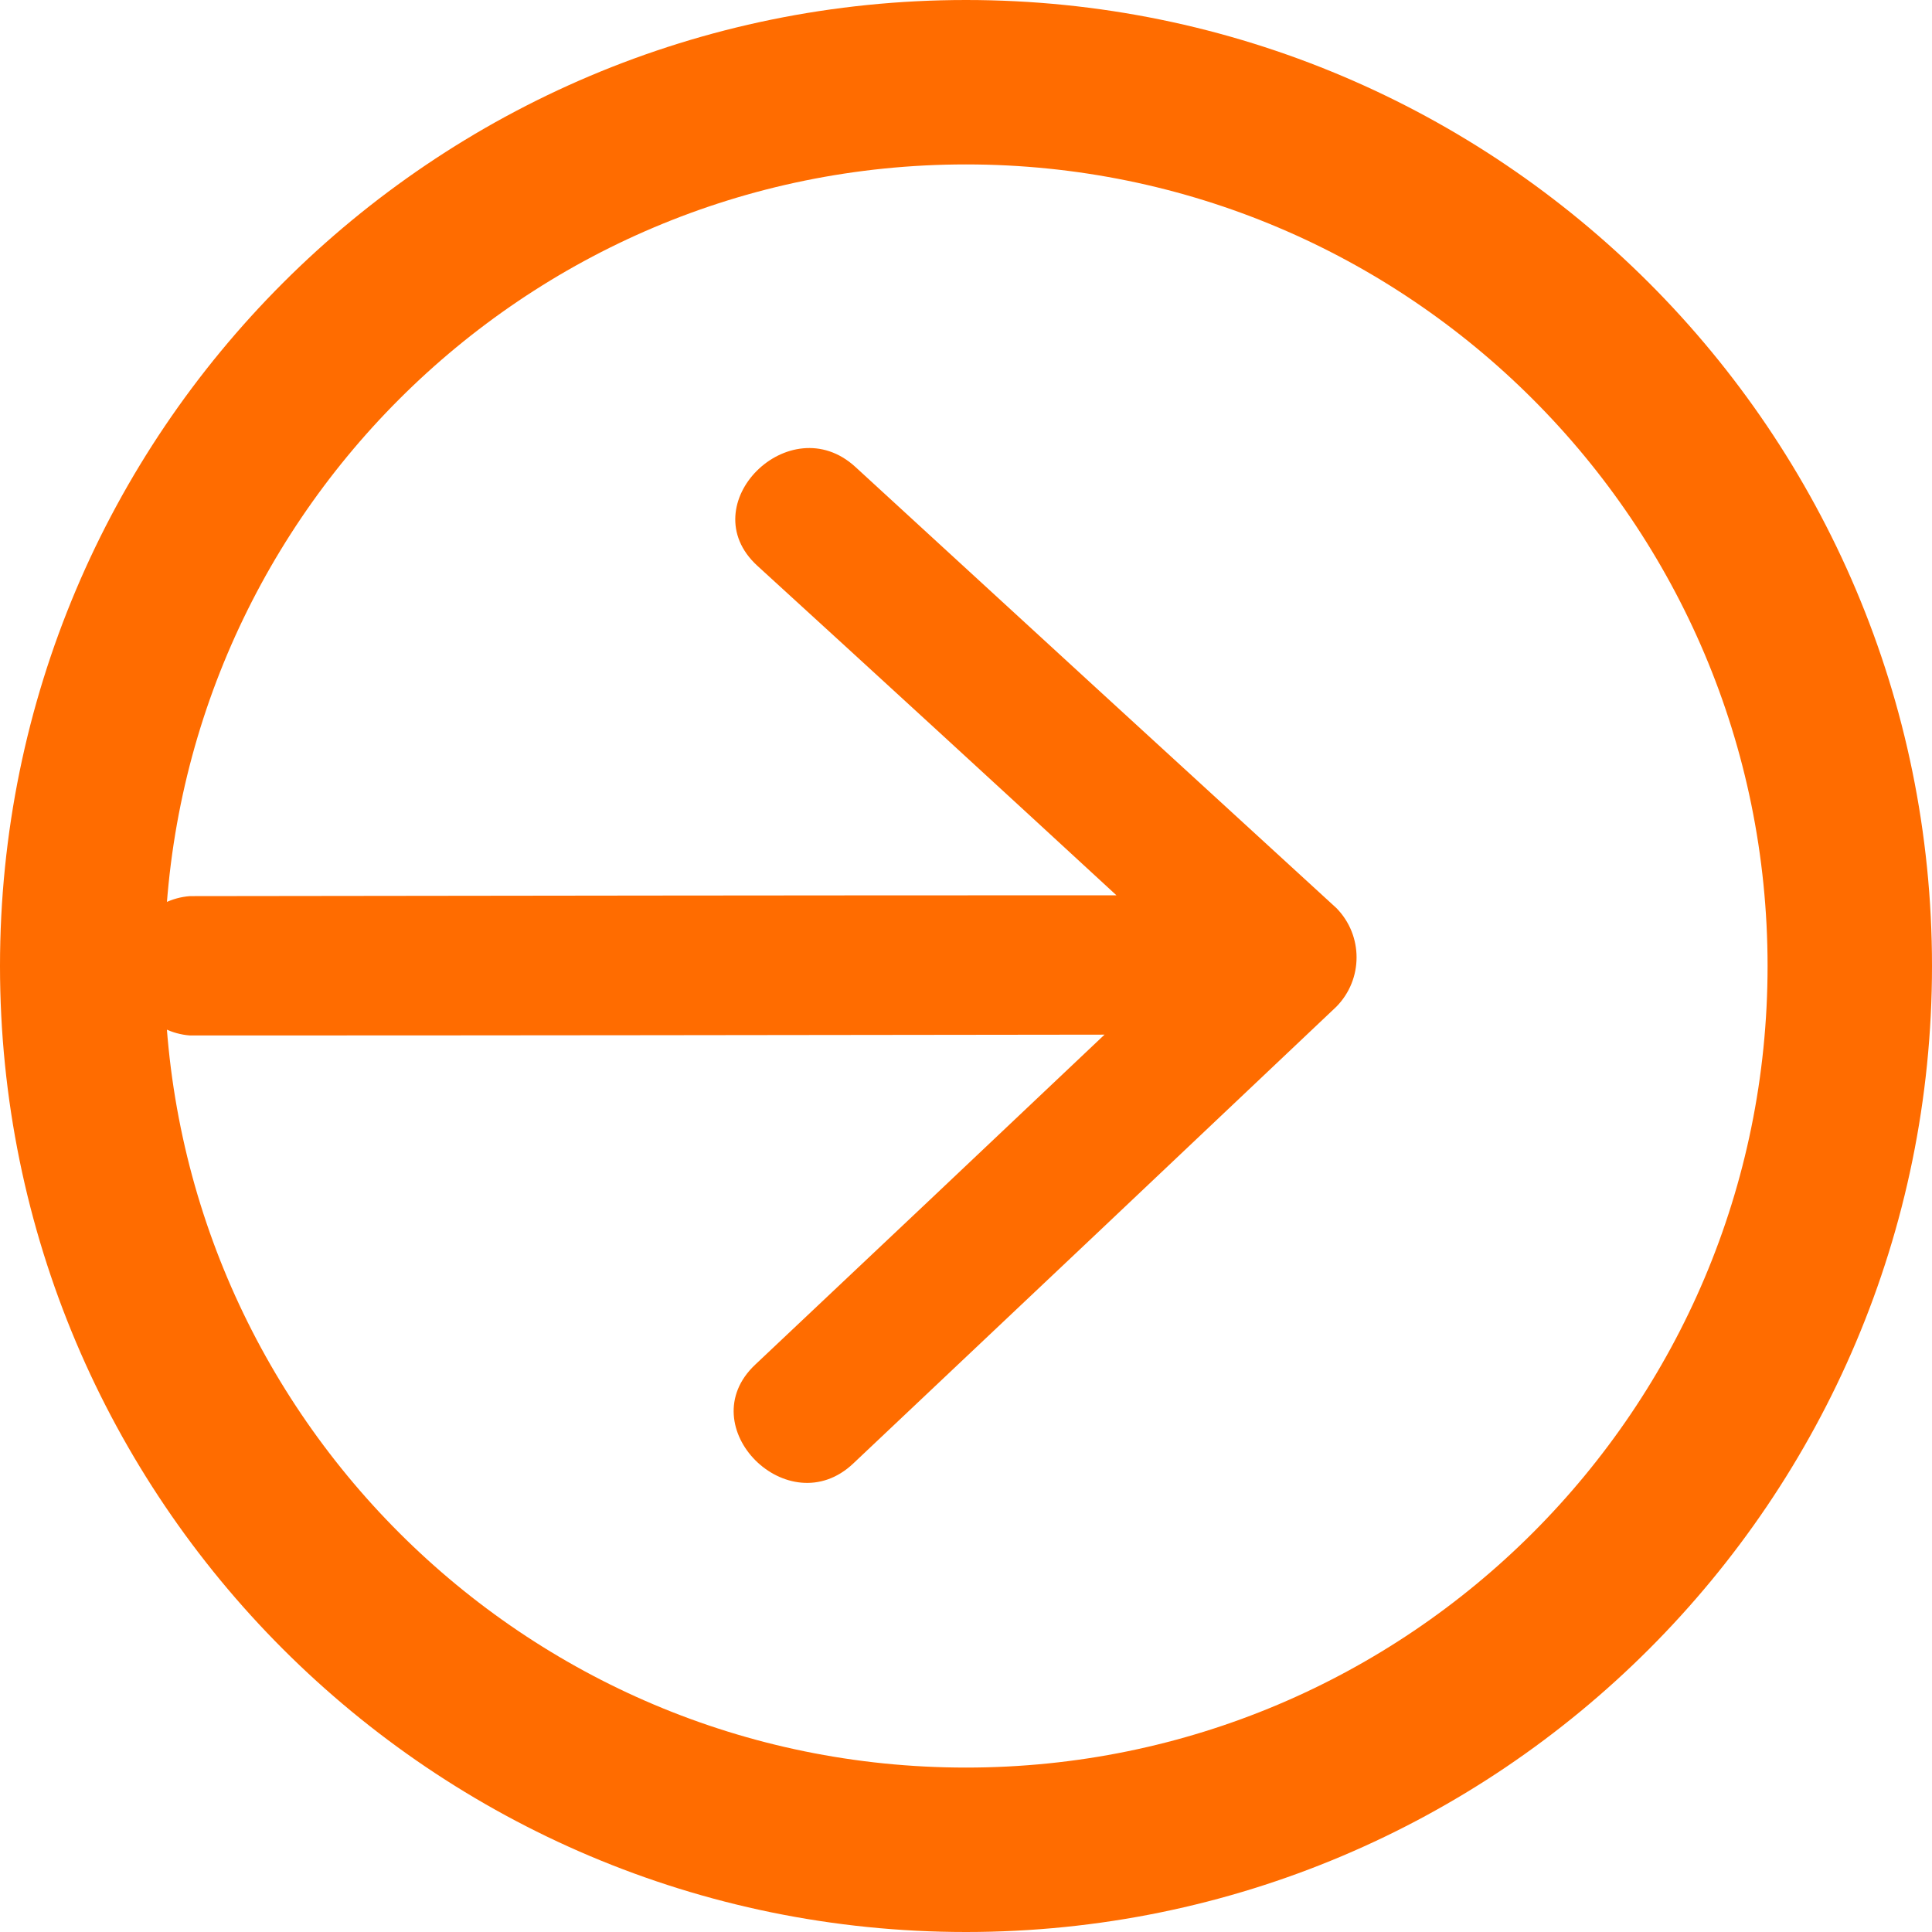
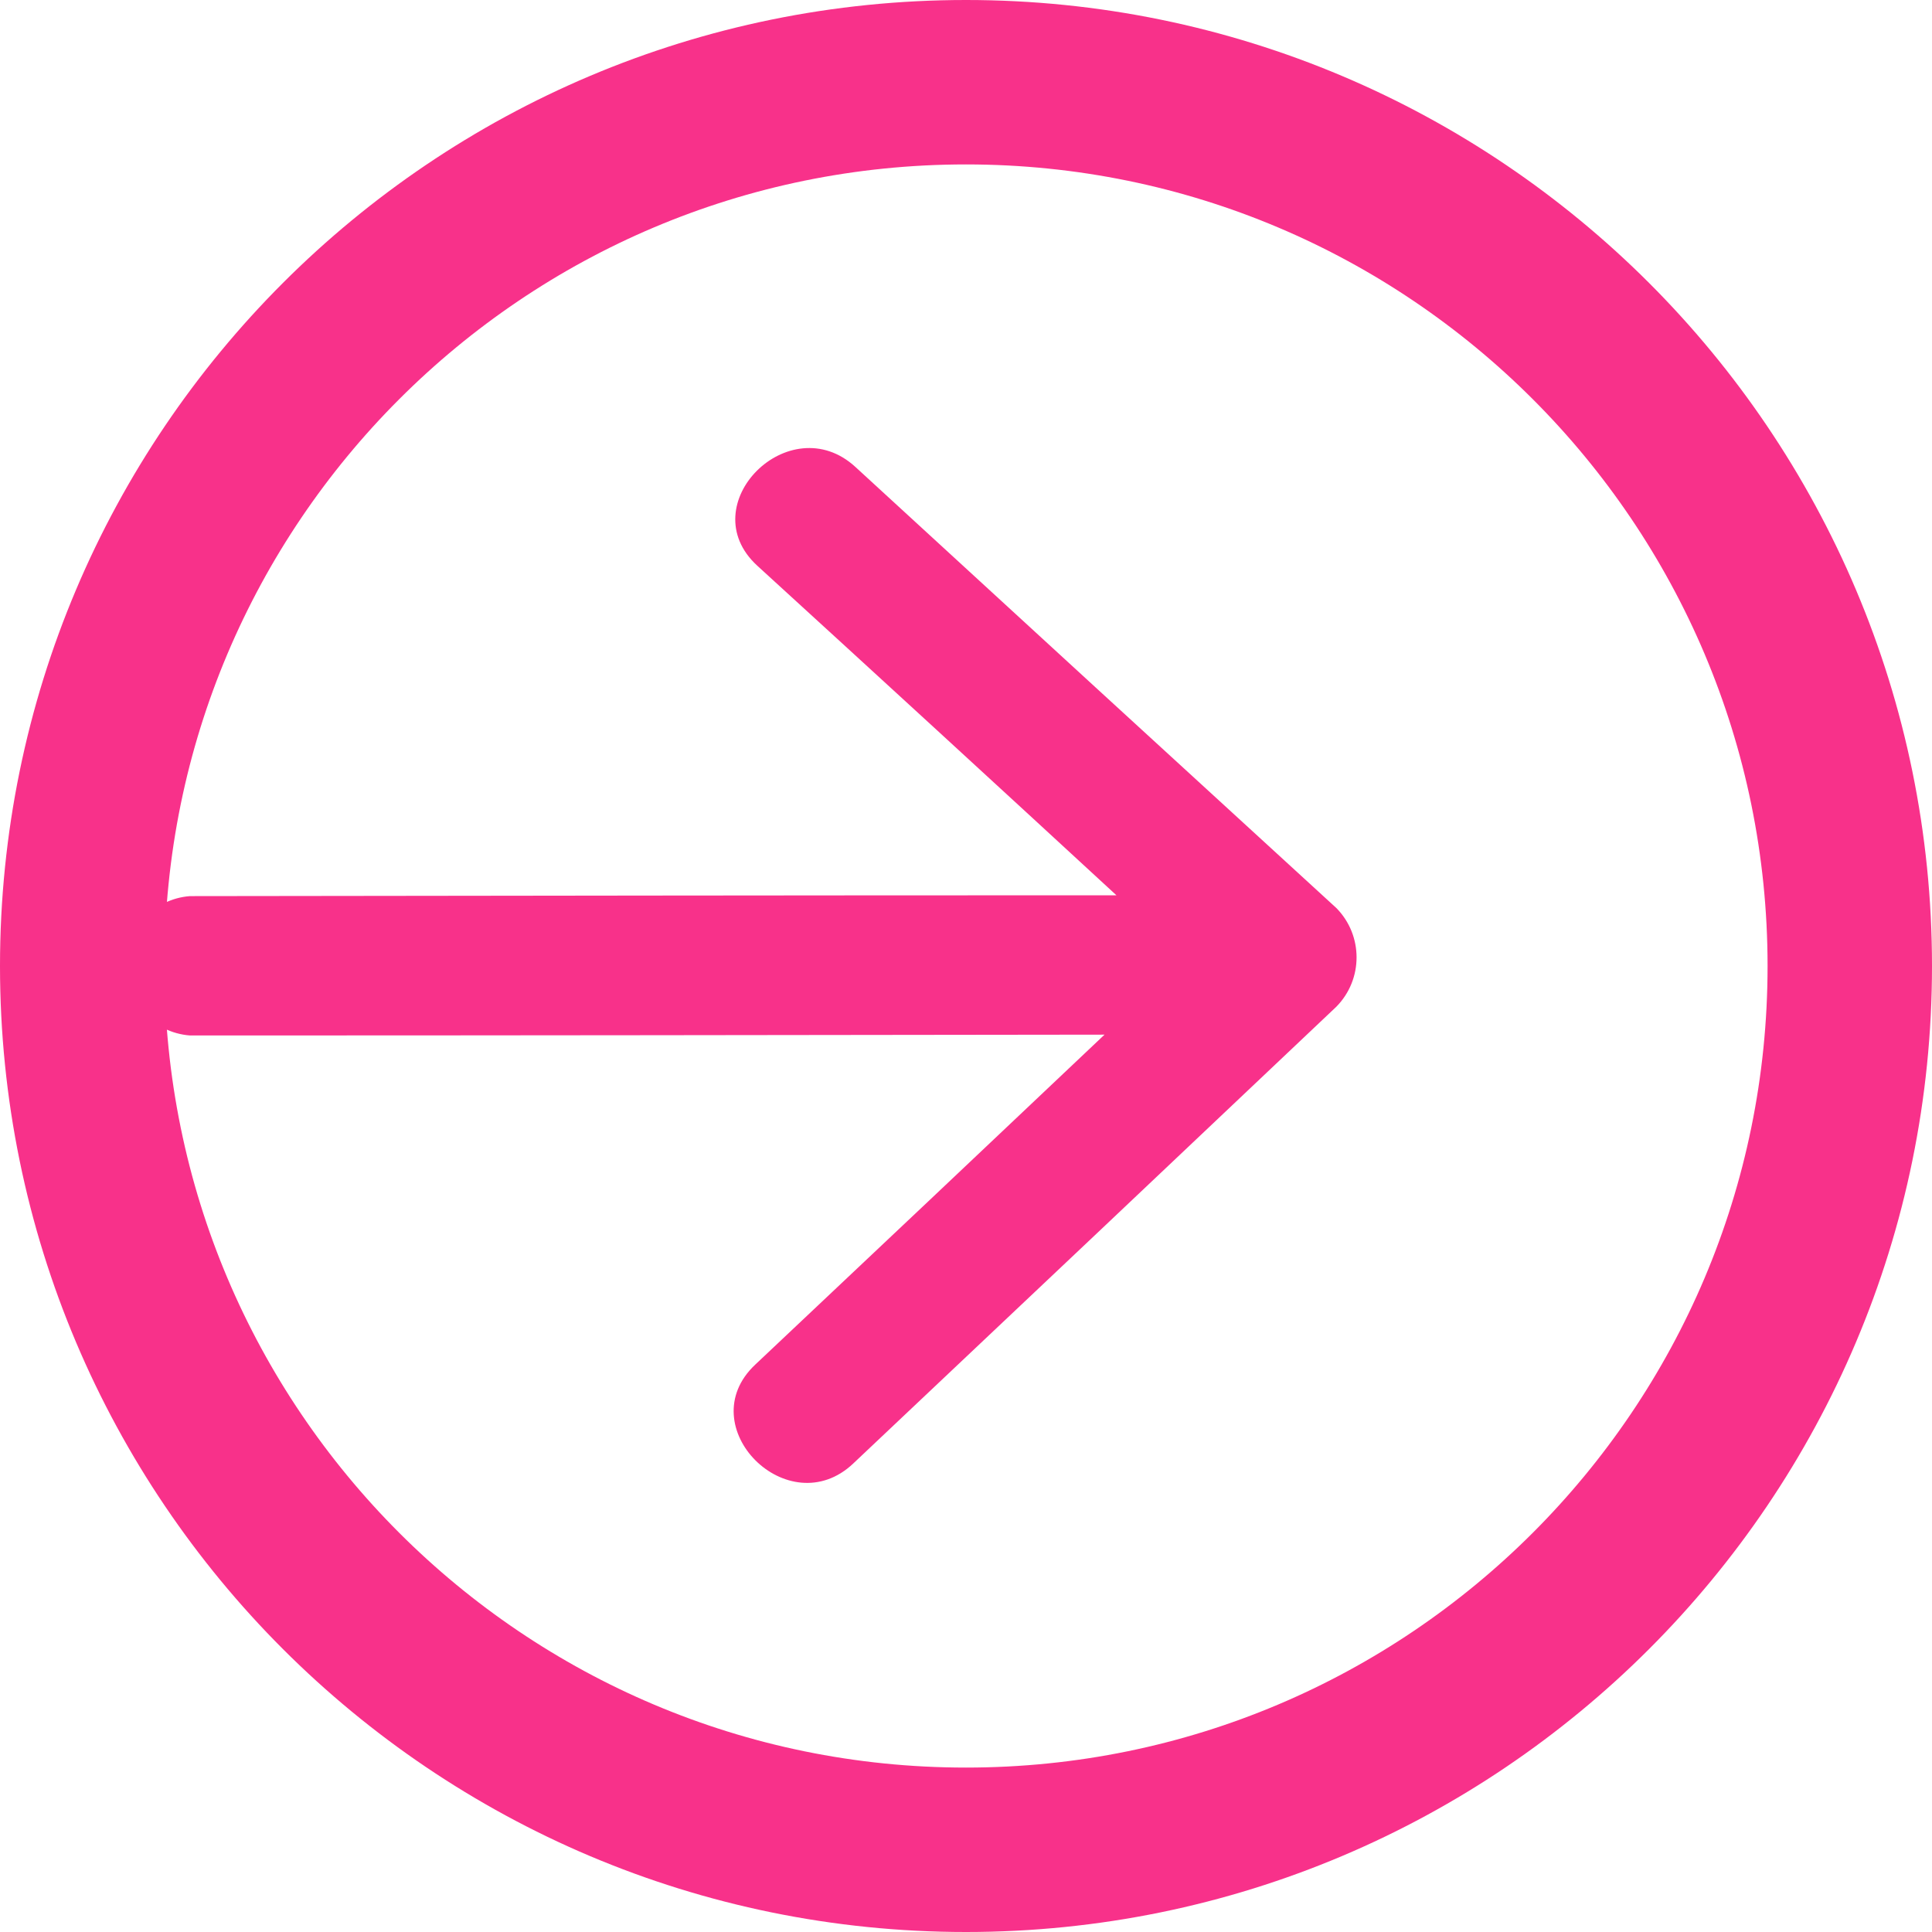
<svg xmlns="http://www.w3.org/2000/svg" width="47" height="47" viewBox="0 0 47 47">
  <defs>
    <style>
      .cls-1 {
        fill: none;
-         stroke: #ff6c00;
+         stroke: #f8318a;
        stroke-width: 4px;
      }

      .cls-2 {
-         fill: #ff6c00;
+         fill: #f8318a;
        fill-rule: evenodd;
      }
    </style>
  </defs>
  <circle class="cls-1" cx="23.5" cy="23.5" r="21.5" />
  <path class="cls-2" d="M2275.51,2296.09q-5.85-5.355-11.7-10.73c-1.6-1.47-4,.92-2.39,2.4q4.38,4,8.74,8.02c-8.51,0-14.03.01-22.54,0.02a1.7,1.7,0,0,0,0,3.39c8.42,0,13.83-.01,22.25-0.02q-4.245,4.02-8.5,8.03c-1.59,1.5.81,3.9,2.39,2.4q5.88-5.55,11.75-11.11A1.711,1.711,0,0,0,2275.51,2296.09Z" transform="translate(-2243 -2274)" />
</svg>
